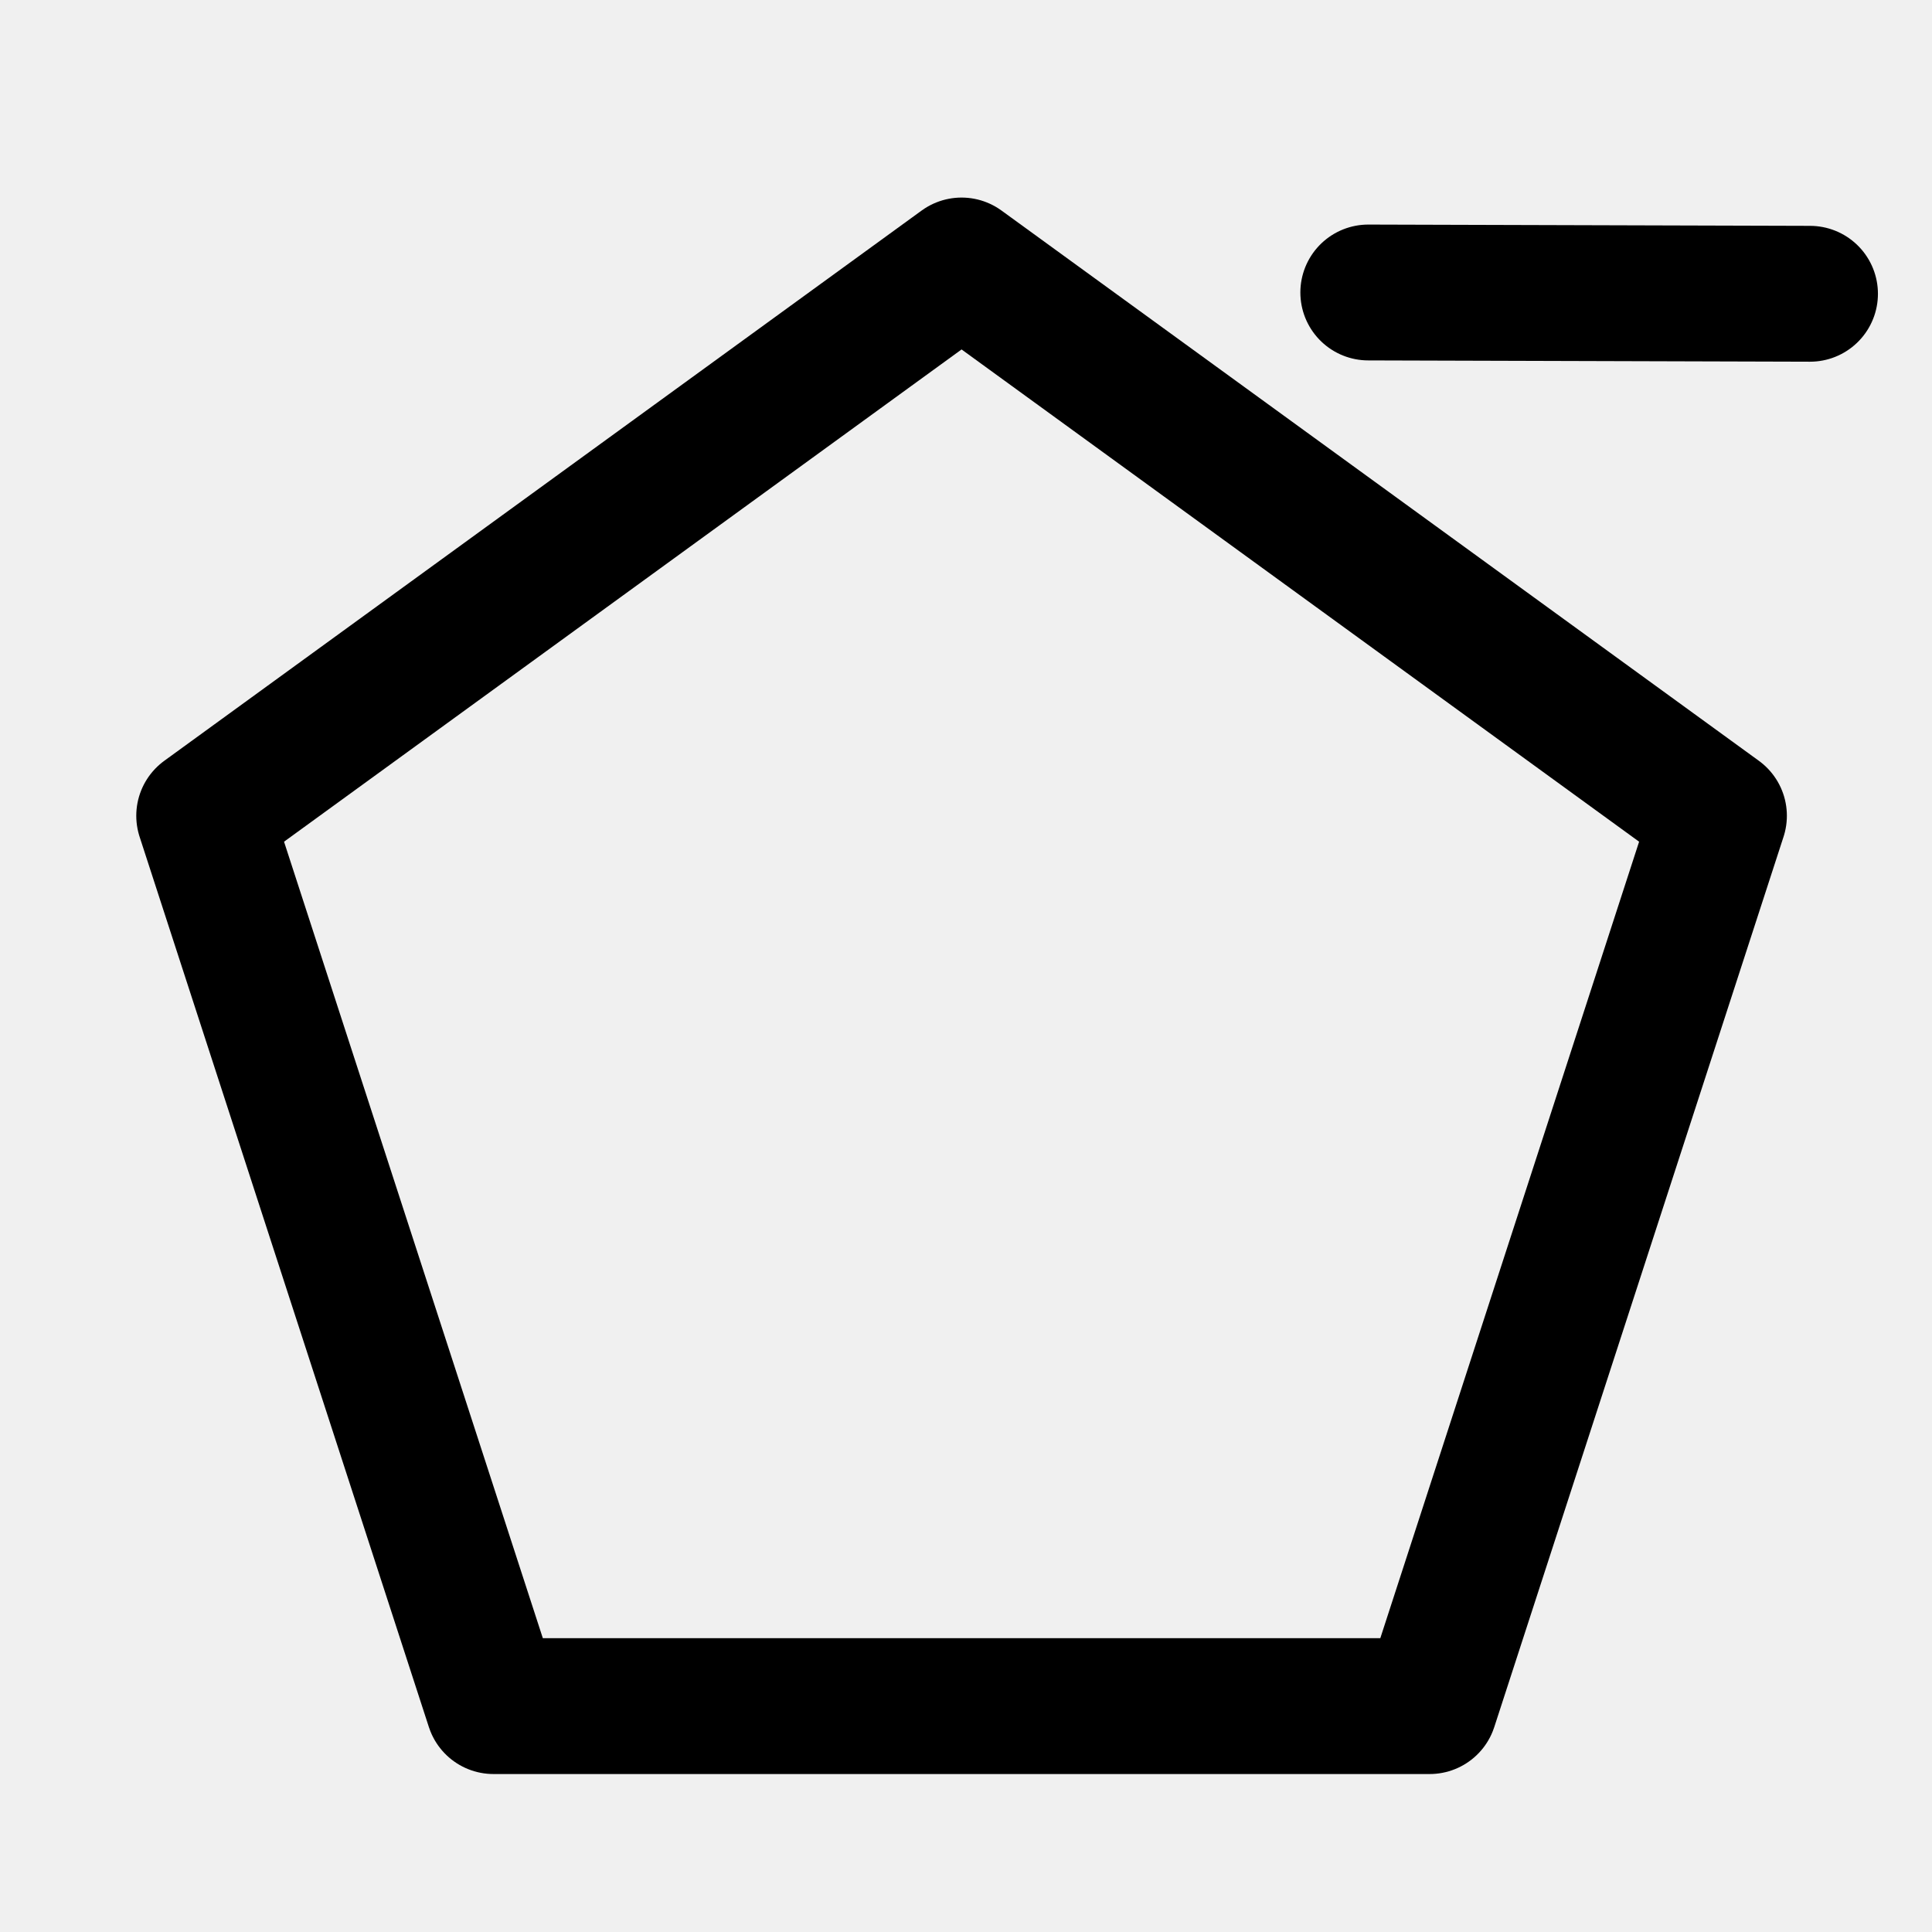
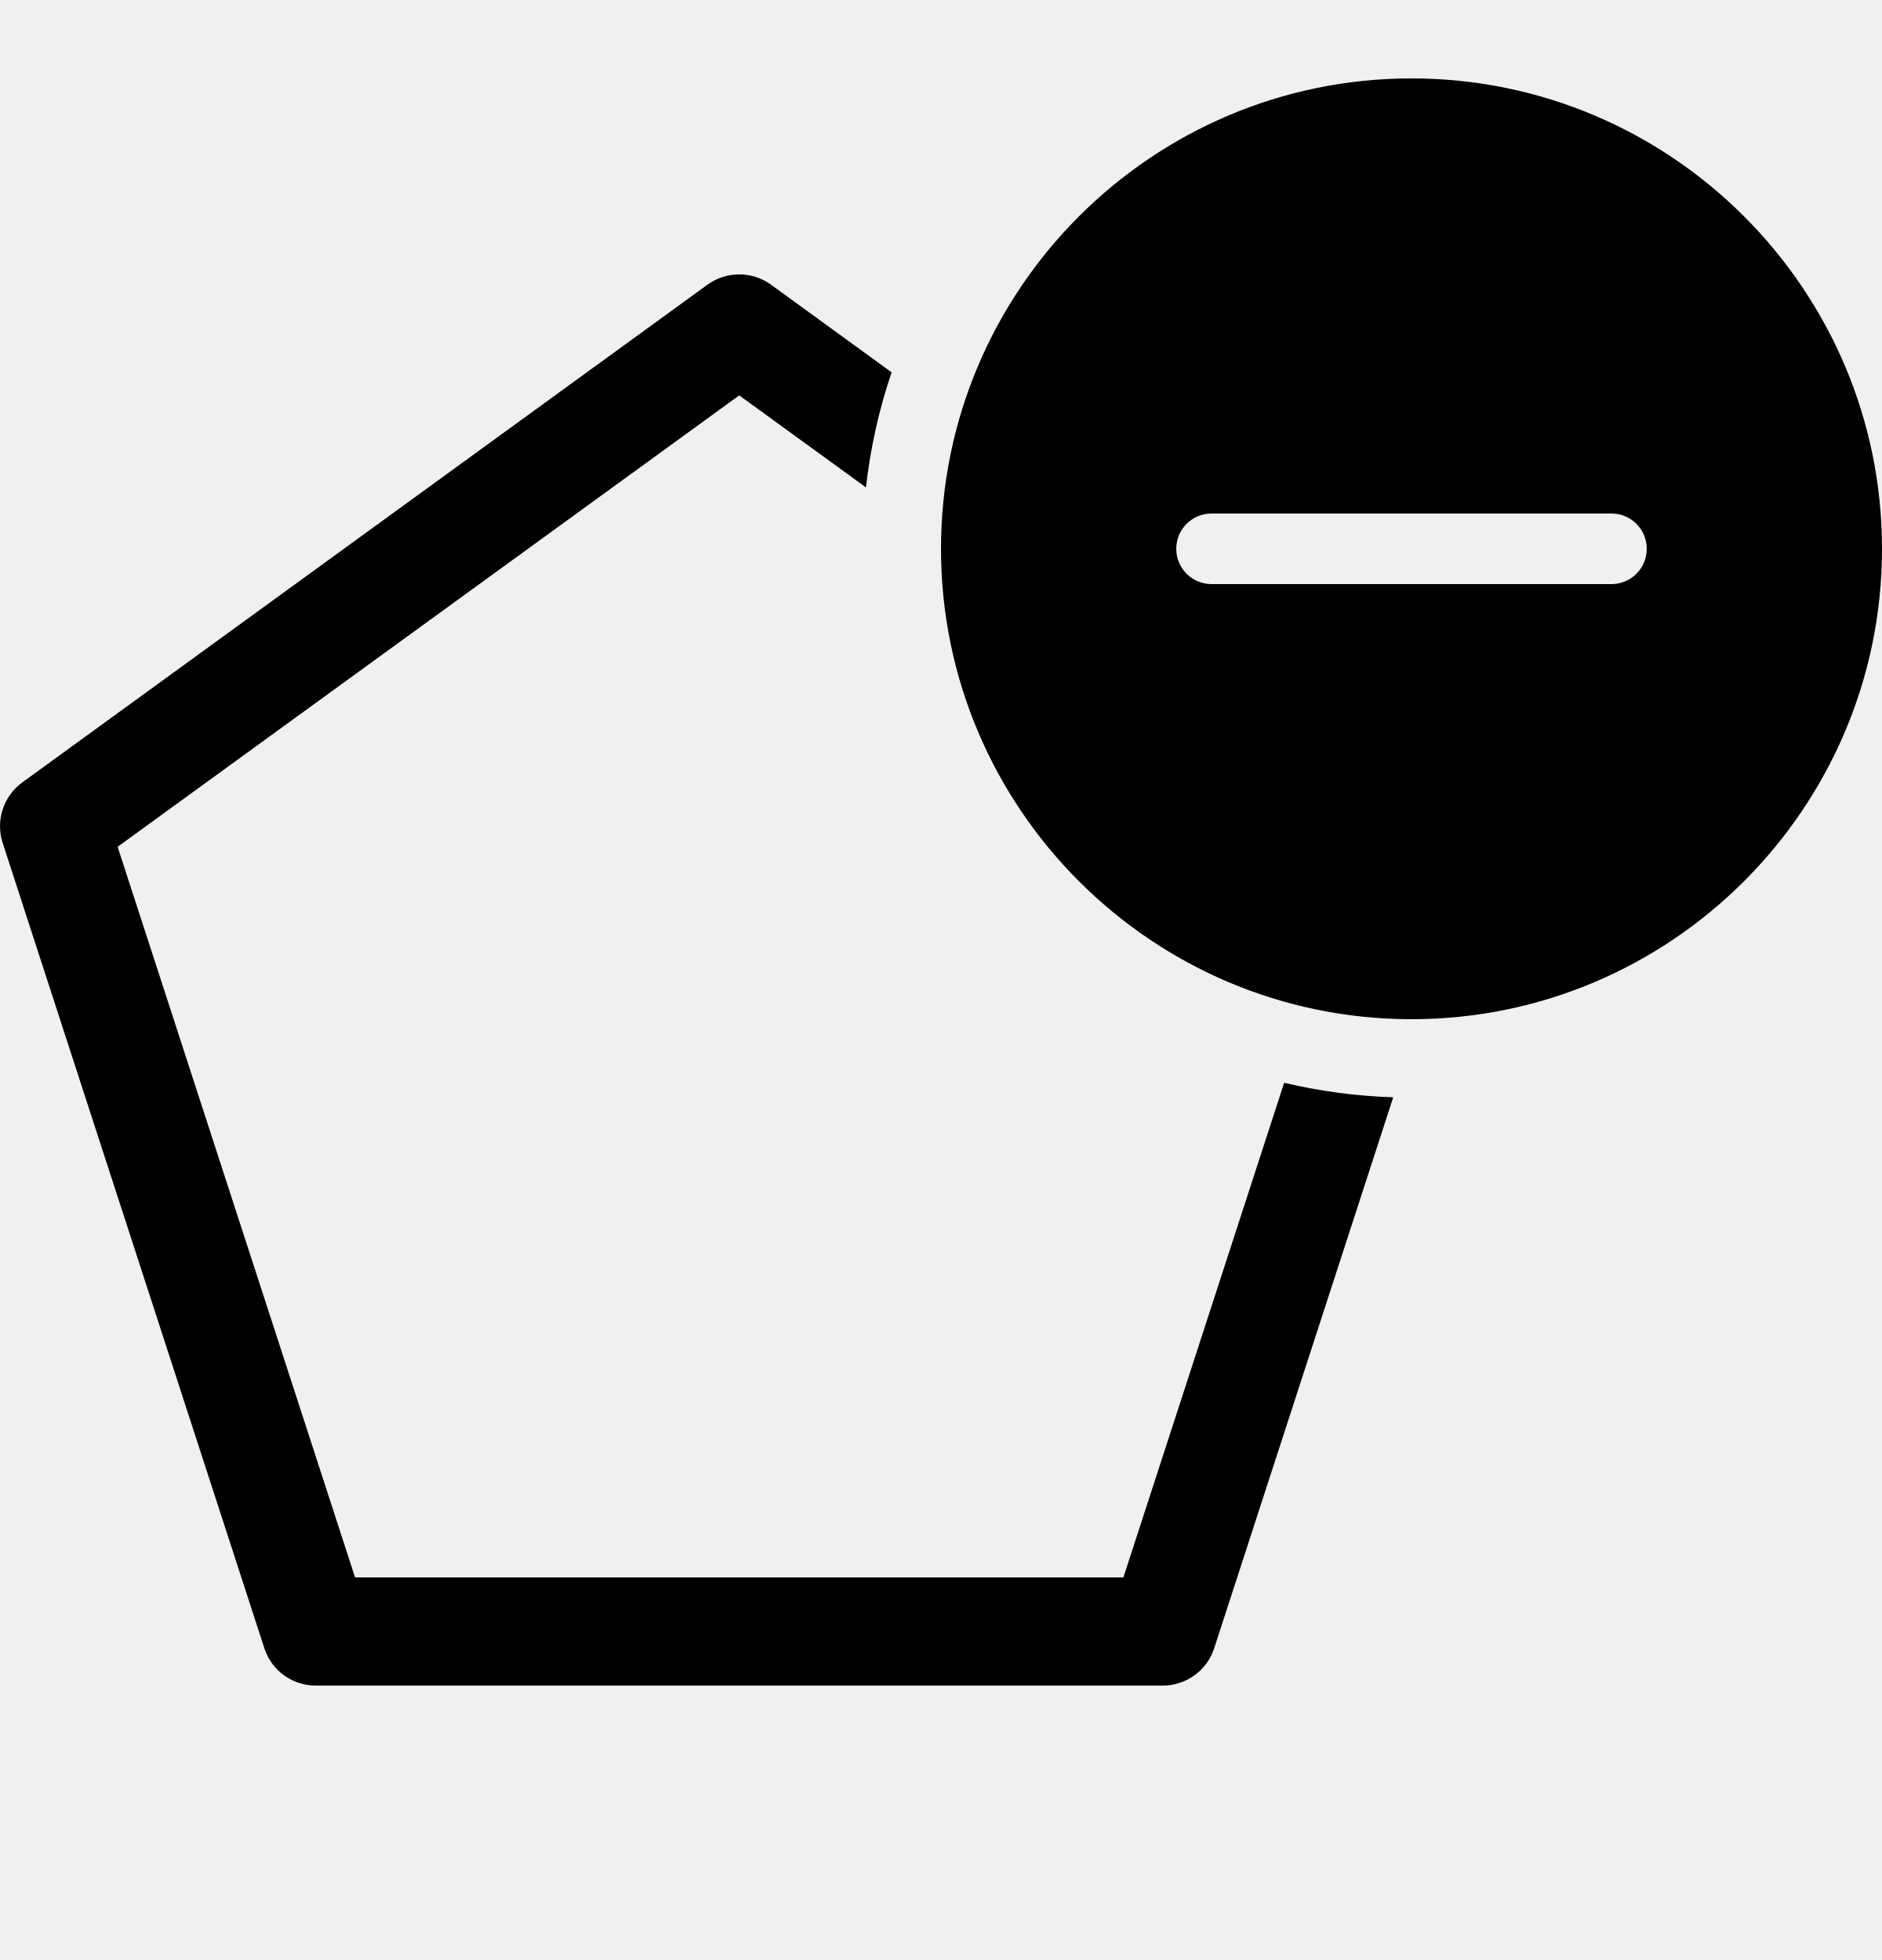
- <svg xmlns="http://www.w3.org/2000/svg" viewBox="0 0 1024 1024" width="1em" height="1em">
-   <path d="M 509.652 140.715 L 911.08 432.368 L 757.748 904.273 L 261.556 904.273 L 108.225 432.368 L 509.652 140.715 Z" style="stroke: rgb(0, 0, 0); fill: none; fill-rule: nonzero; stroke-width: 72px; stroke-linejoin: round;" />
-   <path style="fill: rgb(216, 216, 216); stroke-width: 72px; stroke-linecap: round; stroke: rgb(0, 0, 0);" d="M 725.218 155.025 L 959.344 155.708" />
+ <svg xmlns="http://www.w3.org/2000/svg" width="24px" height="25px" viewBox="0 0 24 25" fill="none">
+   <g clip-path="url(#clip0_402_12038)">
+     <path d="M18 1C14.692 1 12 3.692 12 7C12 10.308 14.692 13 18 13C21.308 13 24 10.308 24 7C24 3.692 21.308 1 18 1ZM20.55 7.45C17.552 7.45 18.727 7.45 15.45 7.45C15.201 7.45 15 7.249 15 7C15 6.751 15.201 6.55 15.45 6.55C18.727 6.55 17.552 6.55 20.55 6.55C20.799 6.55 21 6.751 21 7C21 7.249 20.799 7.45 20.55 7.45Z" fill="black" />
+     <path fill-rule="evenodd" clip-rule="evenodd" d="M11.37 4.749L9.832 3.631C9.72 3.55 9.586 3.504 9.447 3.5C9.295 3.496 9.146 3.542 9.022 3.631L0.284 9.98C0.166 10.066 0.079 10.186 0.034 10.325C-0.011 10.463 -0.011 10.612 0.034 10.751L3.371 21.023C3.416 21.162 3.503 21.283 3.621 21.368C3.739 21.454 3.881 21.5 4.027 21.5H14.828C14.973 21.5 15.115 21.454 15.233 21.368C15.351 21.283 15.439 21.162 15.484 21.023L17.767 13.996C17.29 13.981 16.825 13.917 16.376 13.811L14.326 20.12H4.528L1.5 10.801L9.427 5.043L11.043 6.217C11.1 5.709 11.211 5.218 11.37 4.749Z" fill="black" />
+   </g>
+   <defs>
+     <clipPath id="clip0_402_12038">
+       <rect width="24" height="24" fill="white" transform="translate(0 0.75)" />
+     </clipPath>
+   </defs>
</svg>
